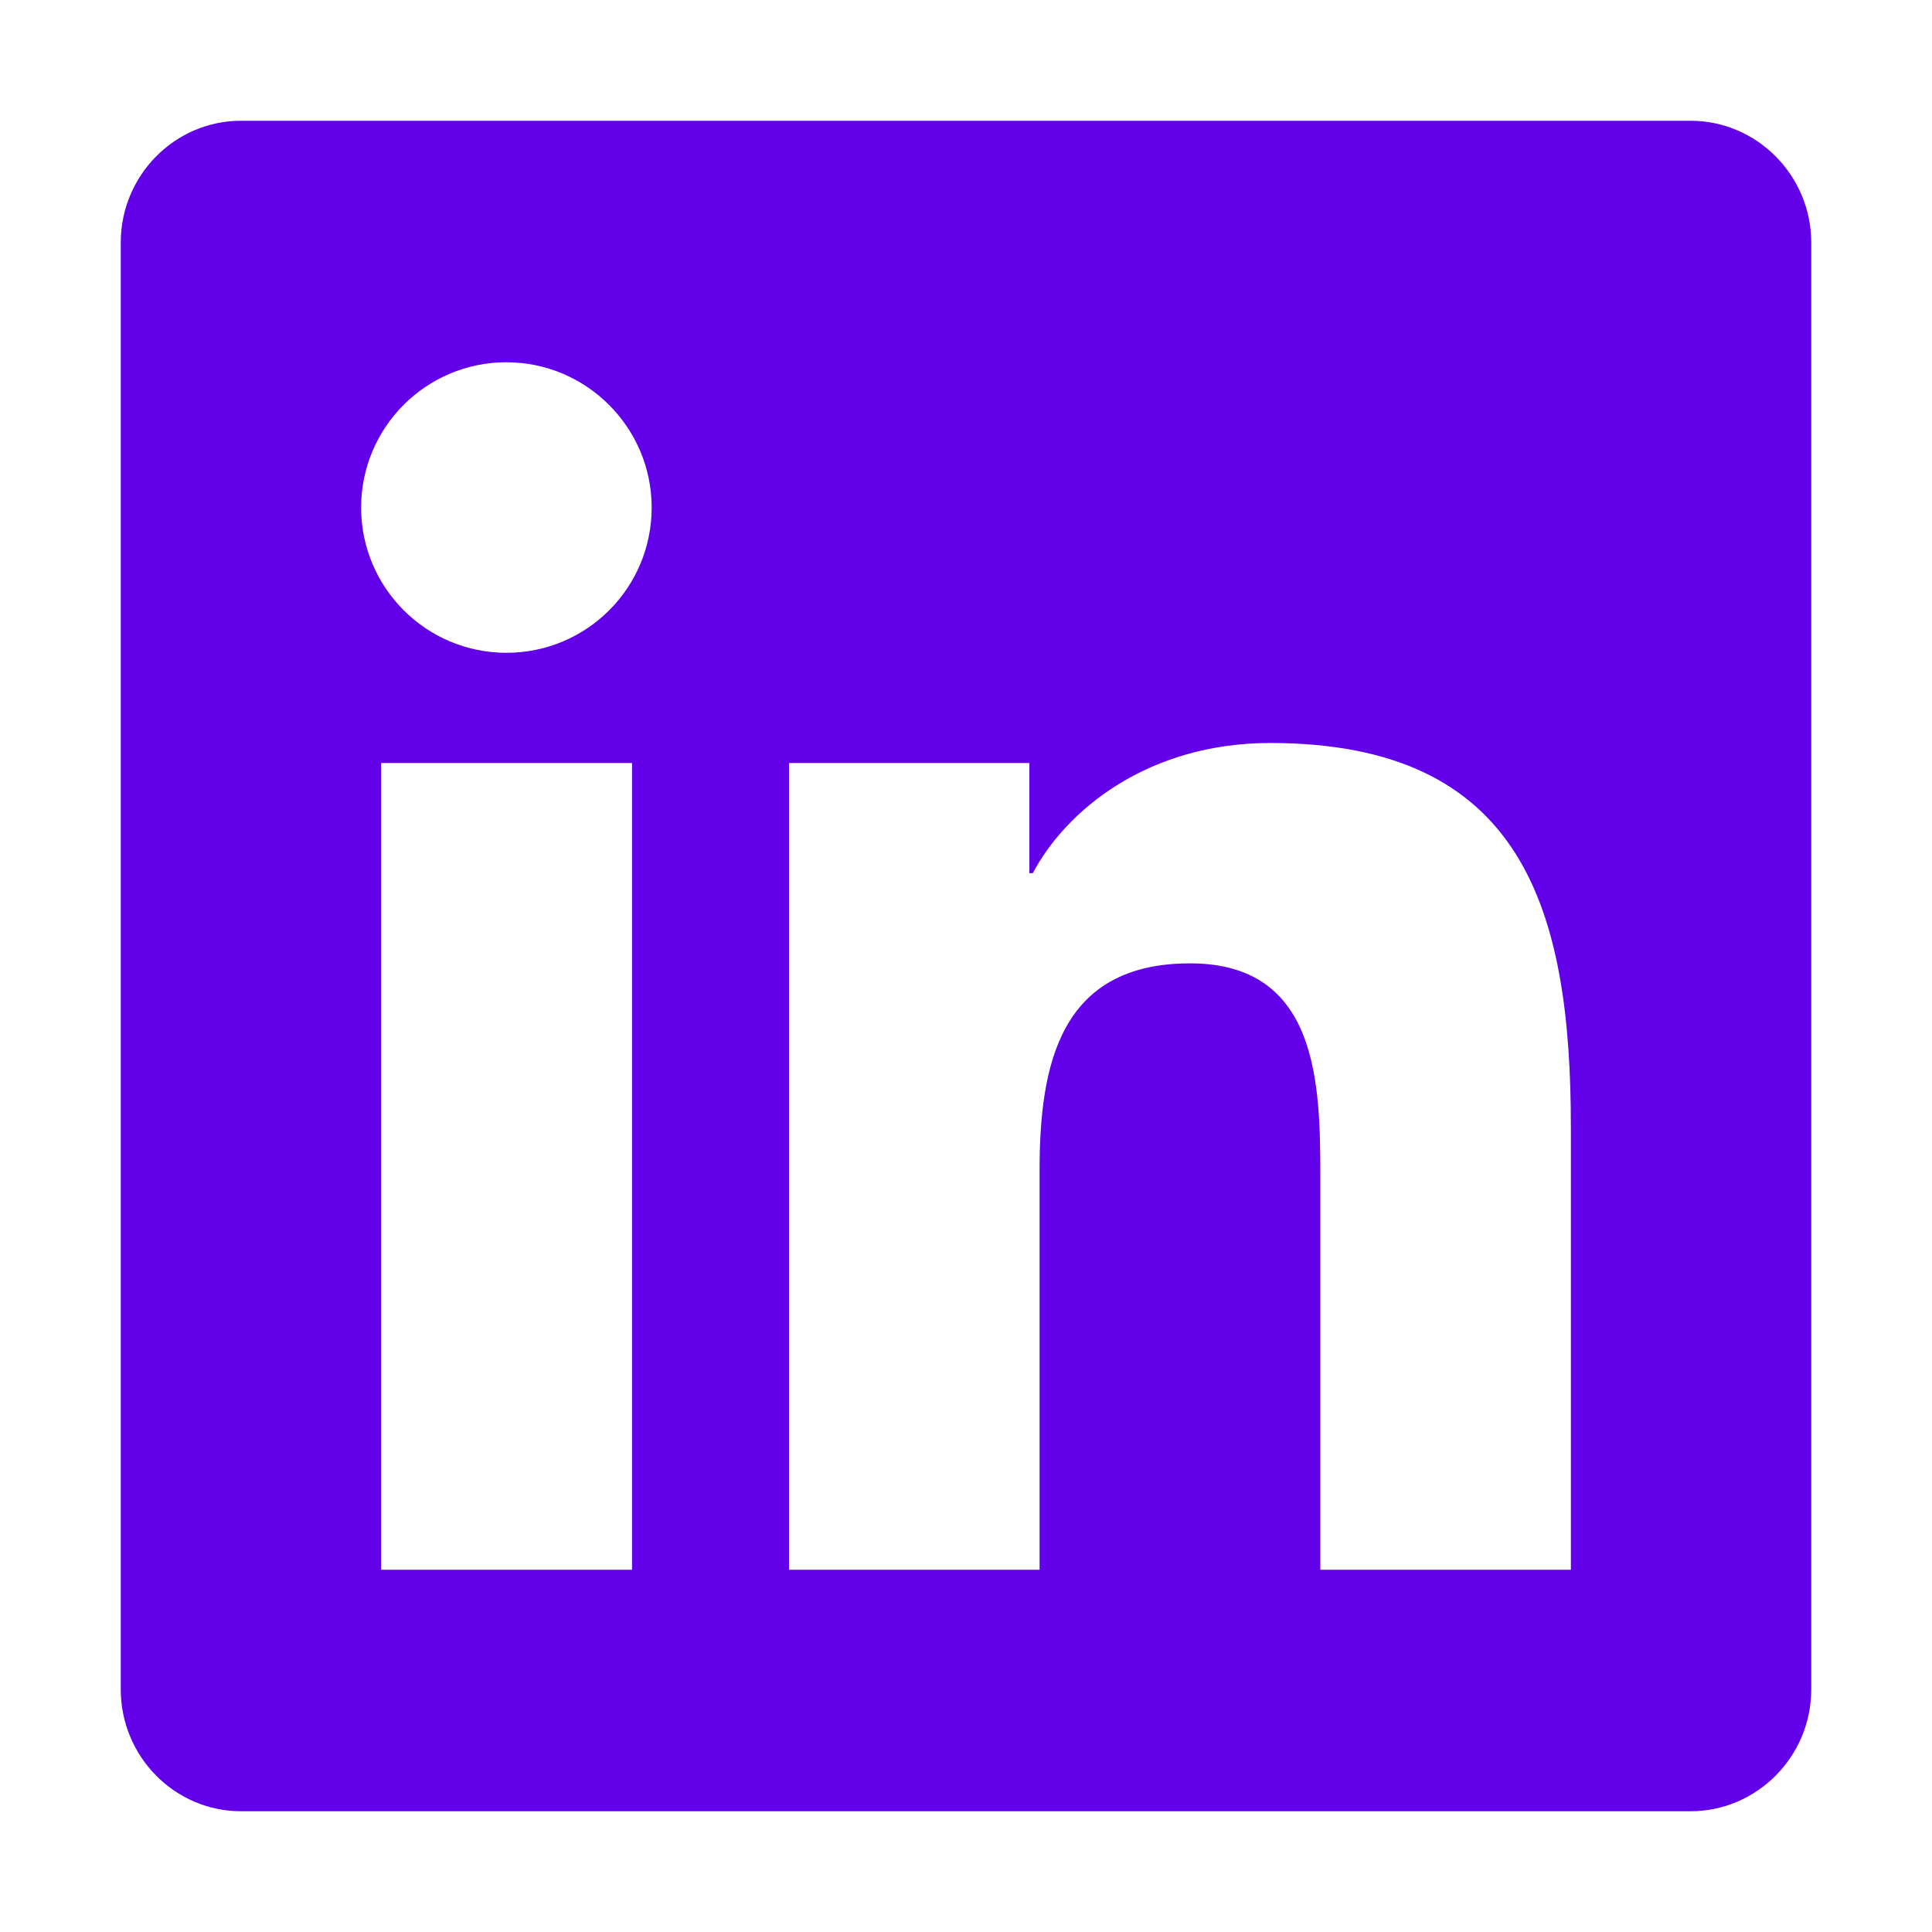
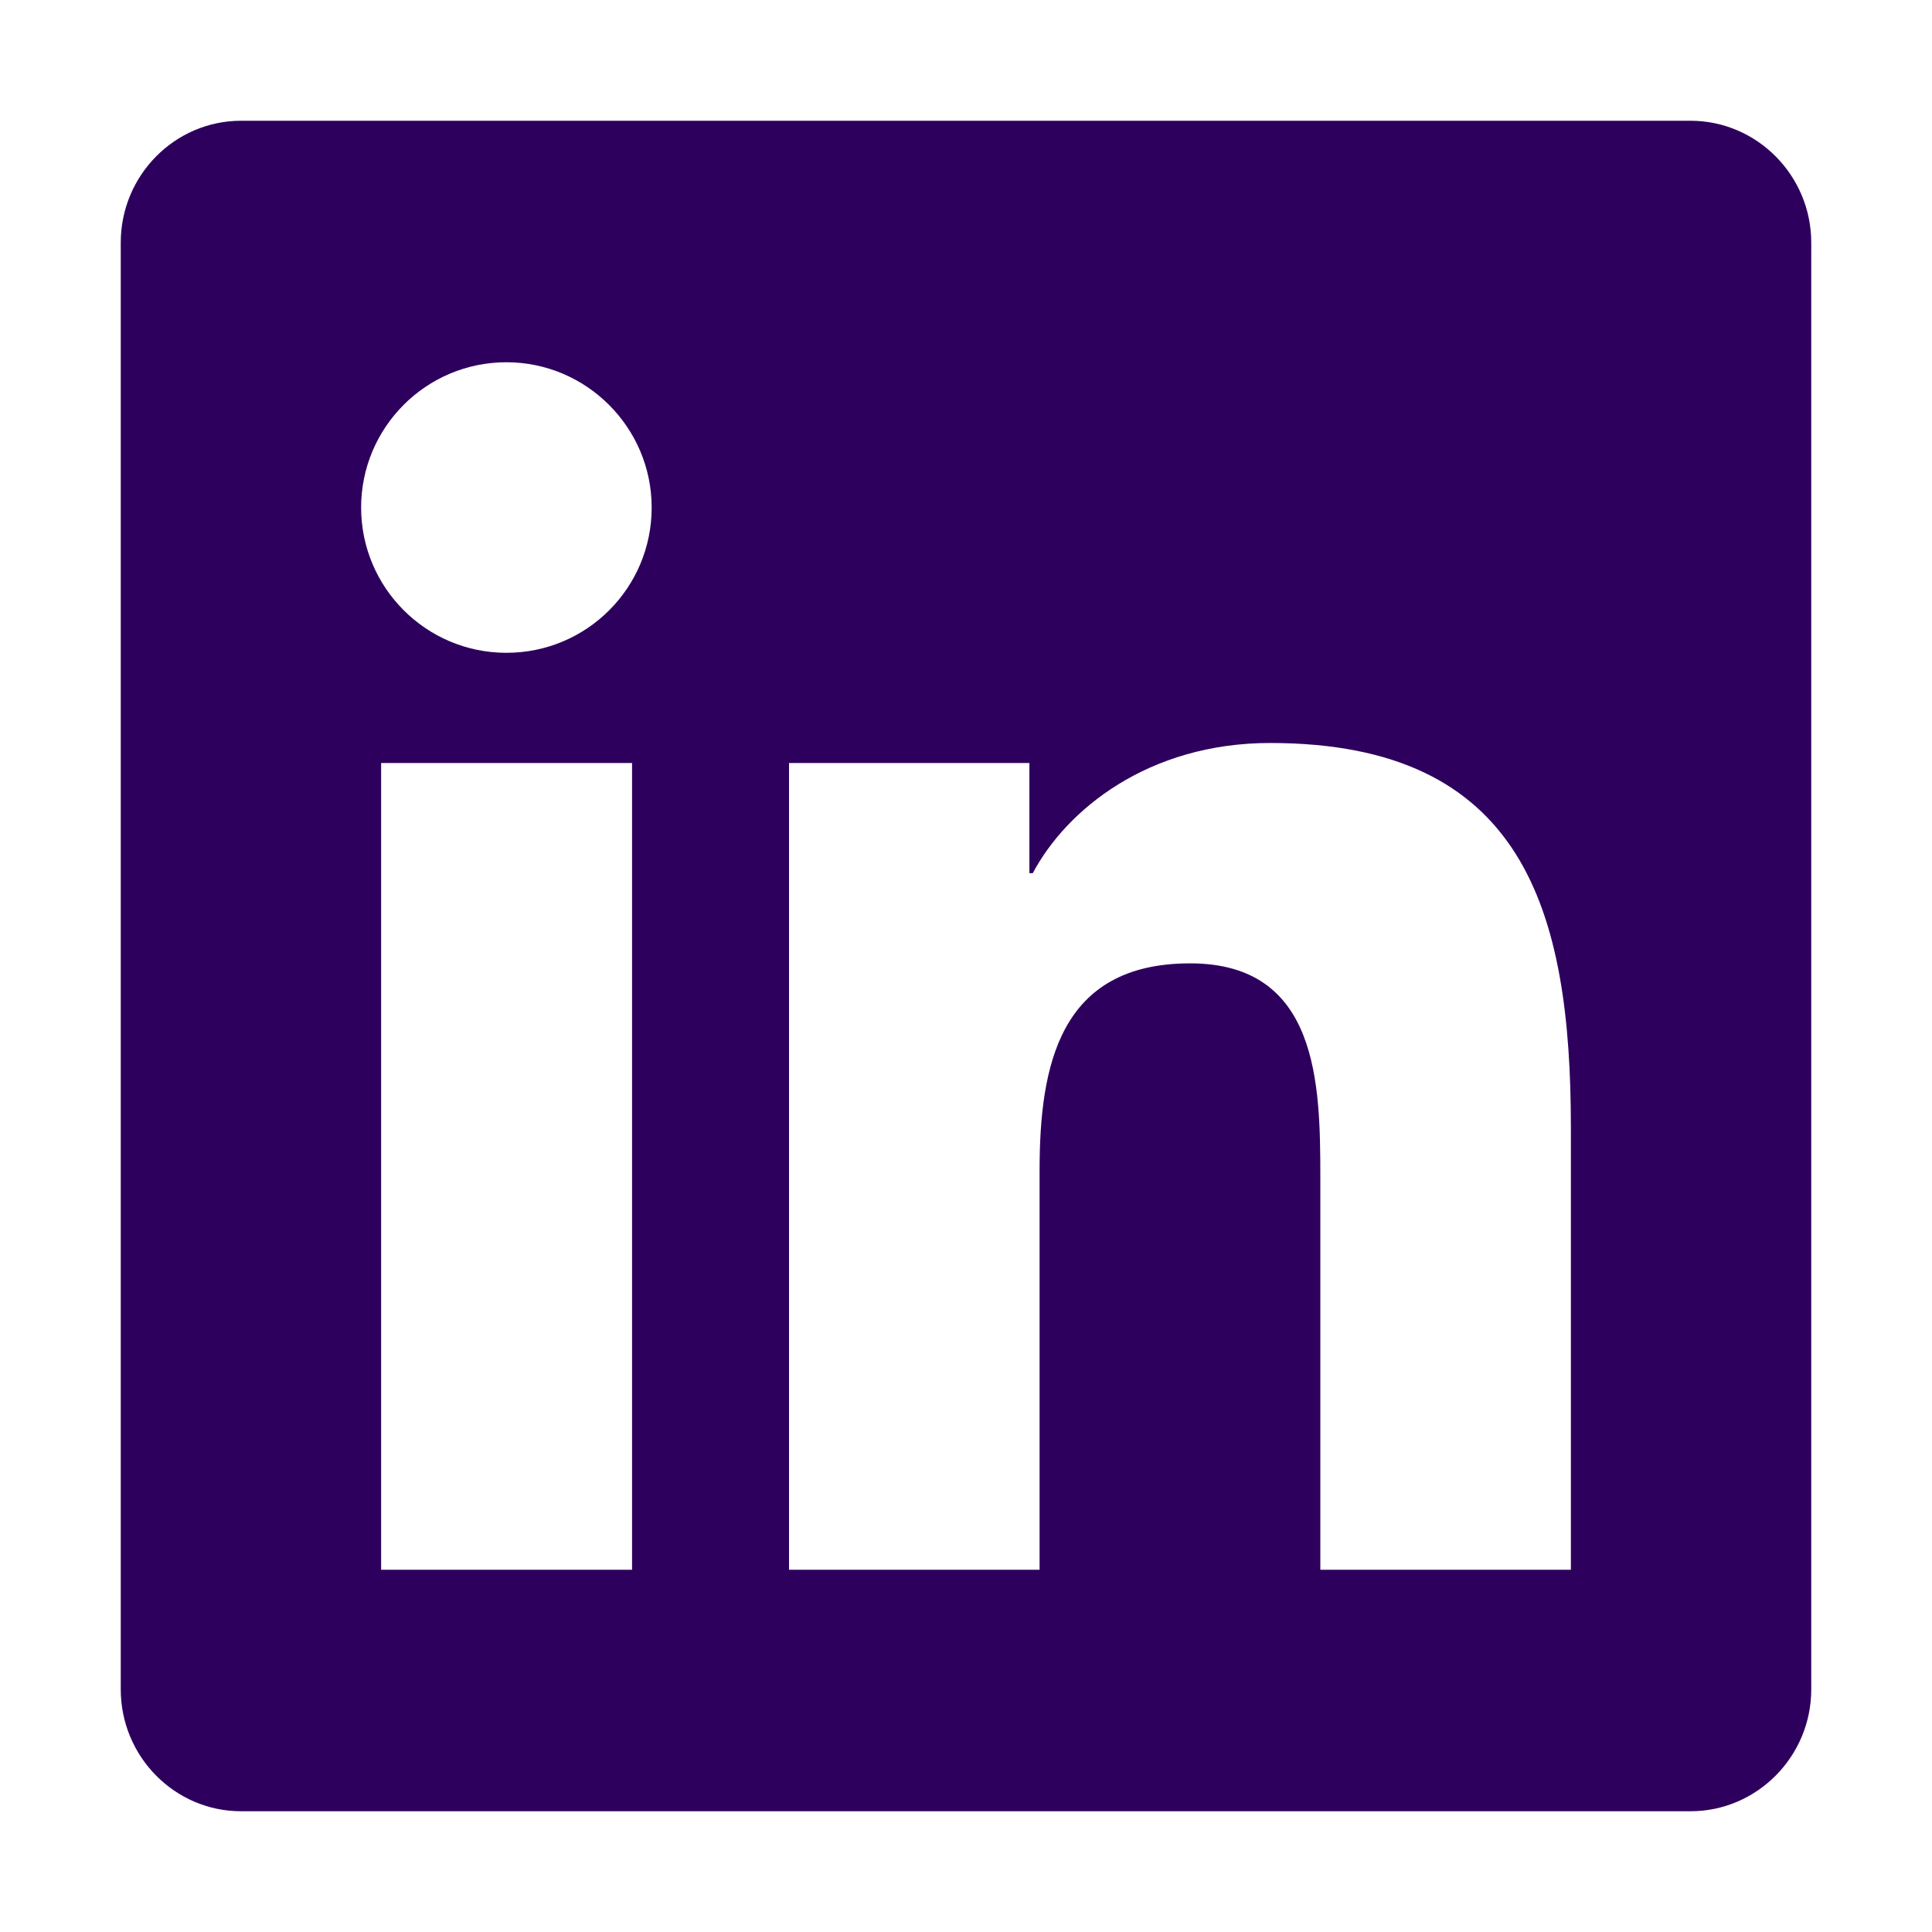
- <svg xmlns="http://www.w3.org/2000/svg" id="SvgjsSvg1012" width="288" height="288" version="1.1" xmlnsXlink="http://www.w3.org/1999/xlink" xmlnsSvgjs="http://svgjs.com/svgjs">
-   <defs id="SvgjsDefs1013" />
-   <g id="SvgjsG1014">
+ <svg xmlns="http://www.w3.org/2000/svg" id="SvgjsSvg1011" width="288" height="288" version="1.1" xmlnsXlink="http://www.w3.org/1999/xlink" xmlnsSvgjs="http://svgjs.com/svgjs">
+   <defs id="SvgjsDefs1012" />
+   <g id="SvgjsG1013">
    <svg viewBox="0 0 288 288" width="288" height="288">
      <svg viewBox="0 0 448 512" width="288" height="288">
-         <path fill="#6200ea" d="M416 32H31.9C14.3 32 0 46.5 0 64.3v383.4C0 465.5 14.3 480 31.9 480H416c17.6 0 32-14.5 32-32.3V64.3c0-17.8-14.4-32.3-32-32.3zM135.4 416H69V202.2h66.5V416zm-33.2-243c-21.3 0-38.5-17.3-38.5-38.5S80.9 96 102.2 96c21.2 0 38.5 17.3 38.5 38.5 0 21.3-17.2 38.5-38.5 38.5zm282.1 243h-66.4V312c0-24.8-.5-56.7-34.5-56.7-34.6 0-39.9 27-39.9 54.9V416h-66.4V202.2h63.7v29.2h.9c8.9-16.8 30.6-34.5 62.9-34.5 67.2 0 79.7 44.3 79.7 101.9V416z" class="color000 svgShape colorfff" />
+         <path fill="#2e005d" d="M416 32H31.9C14.3 32 0 46.5 0 64.3v383.4C0 465.5 14.3 480 31.9 480H416c17.6 0 32-14.5 32-32.3V64.3c0-17.8-14.4-32.3-32-32.3zM135.4 416H69V202.2h66.5V416zm-33.2-243c-21.3 0-38.5-17.3-38.5-38.5S80.9 96 102.2 96c21.2 0 38.5 17.3 38.5 38.5 0 21.3-17.2 38.5-38.5 38.5zm282.1 243h-66.4V312c0-24.8-.5-56.7-34.5-56.7-34.6 0-39.9 27-39.9 54.9V416h-66.4V202.2h63.7v29.2h.9c8.9-16.8 30.6-34.5 62.9-34.5 67.2 0 79.7 44.3 79.7 101.9V416z" class="color000 svgShape colorfff" />
      </svg>
    </svg>
  </g>
</svg>
